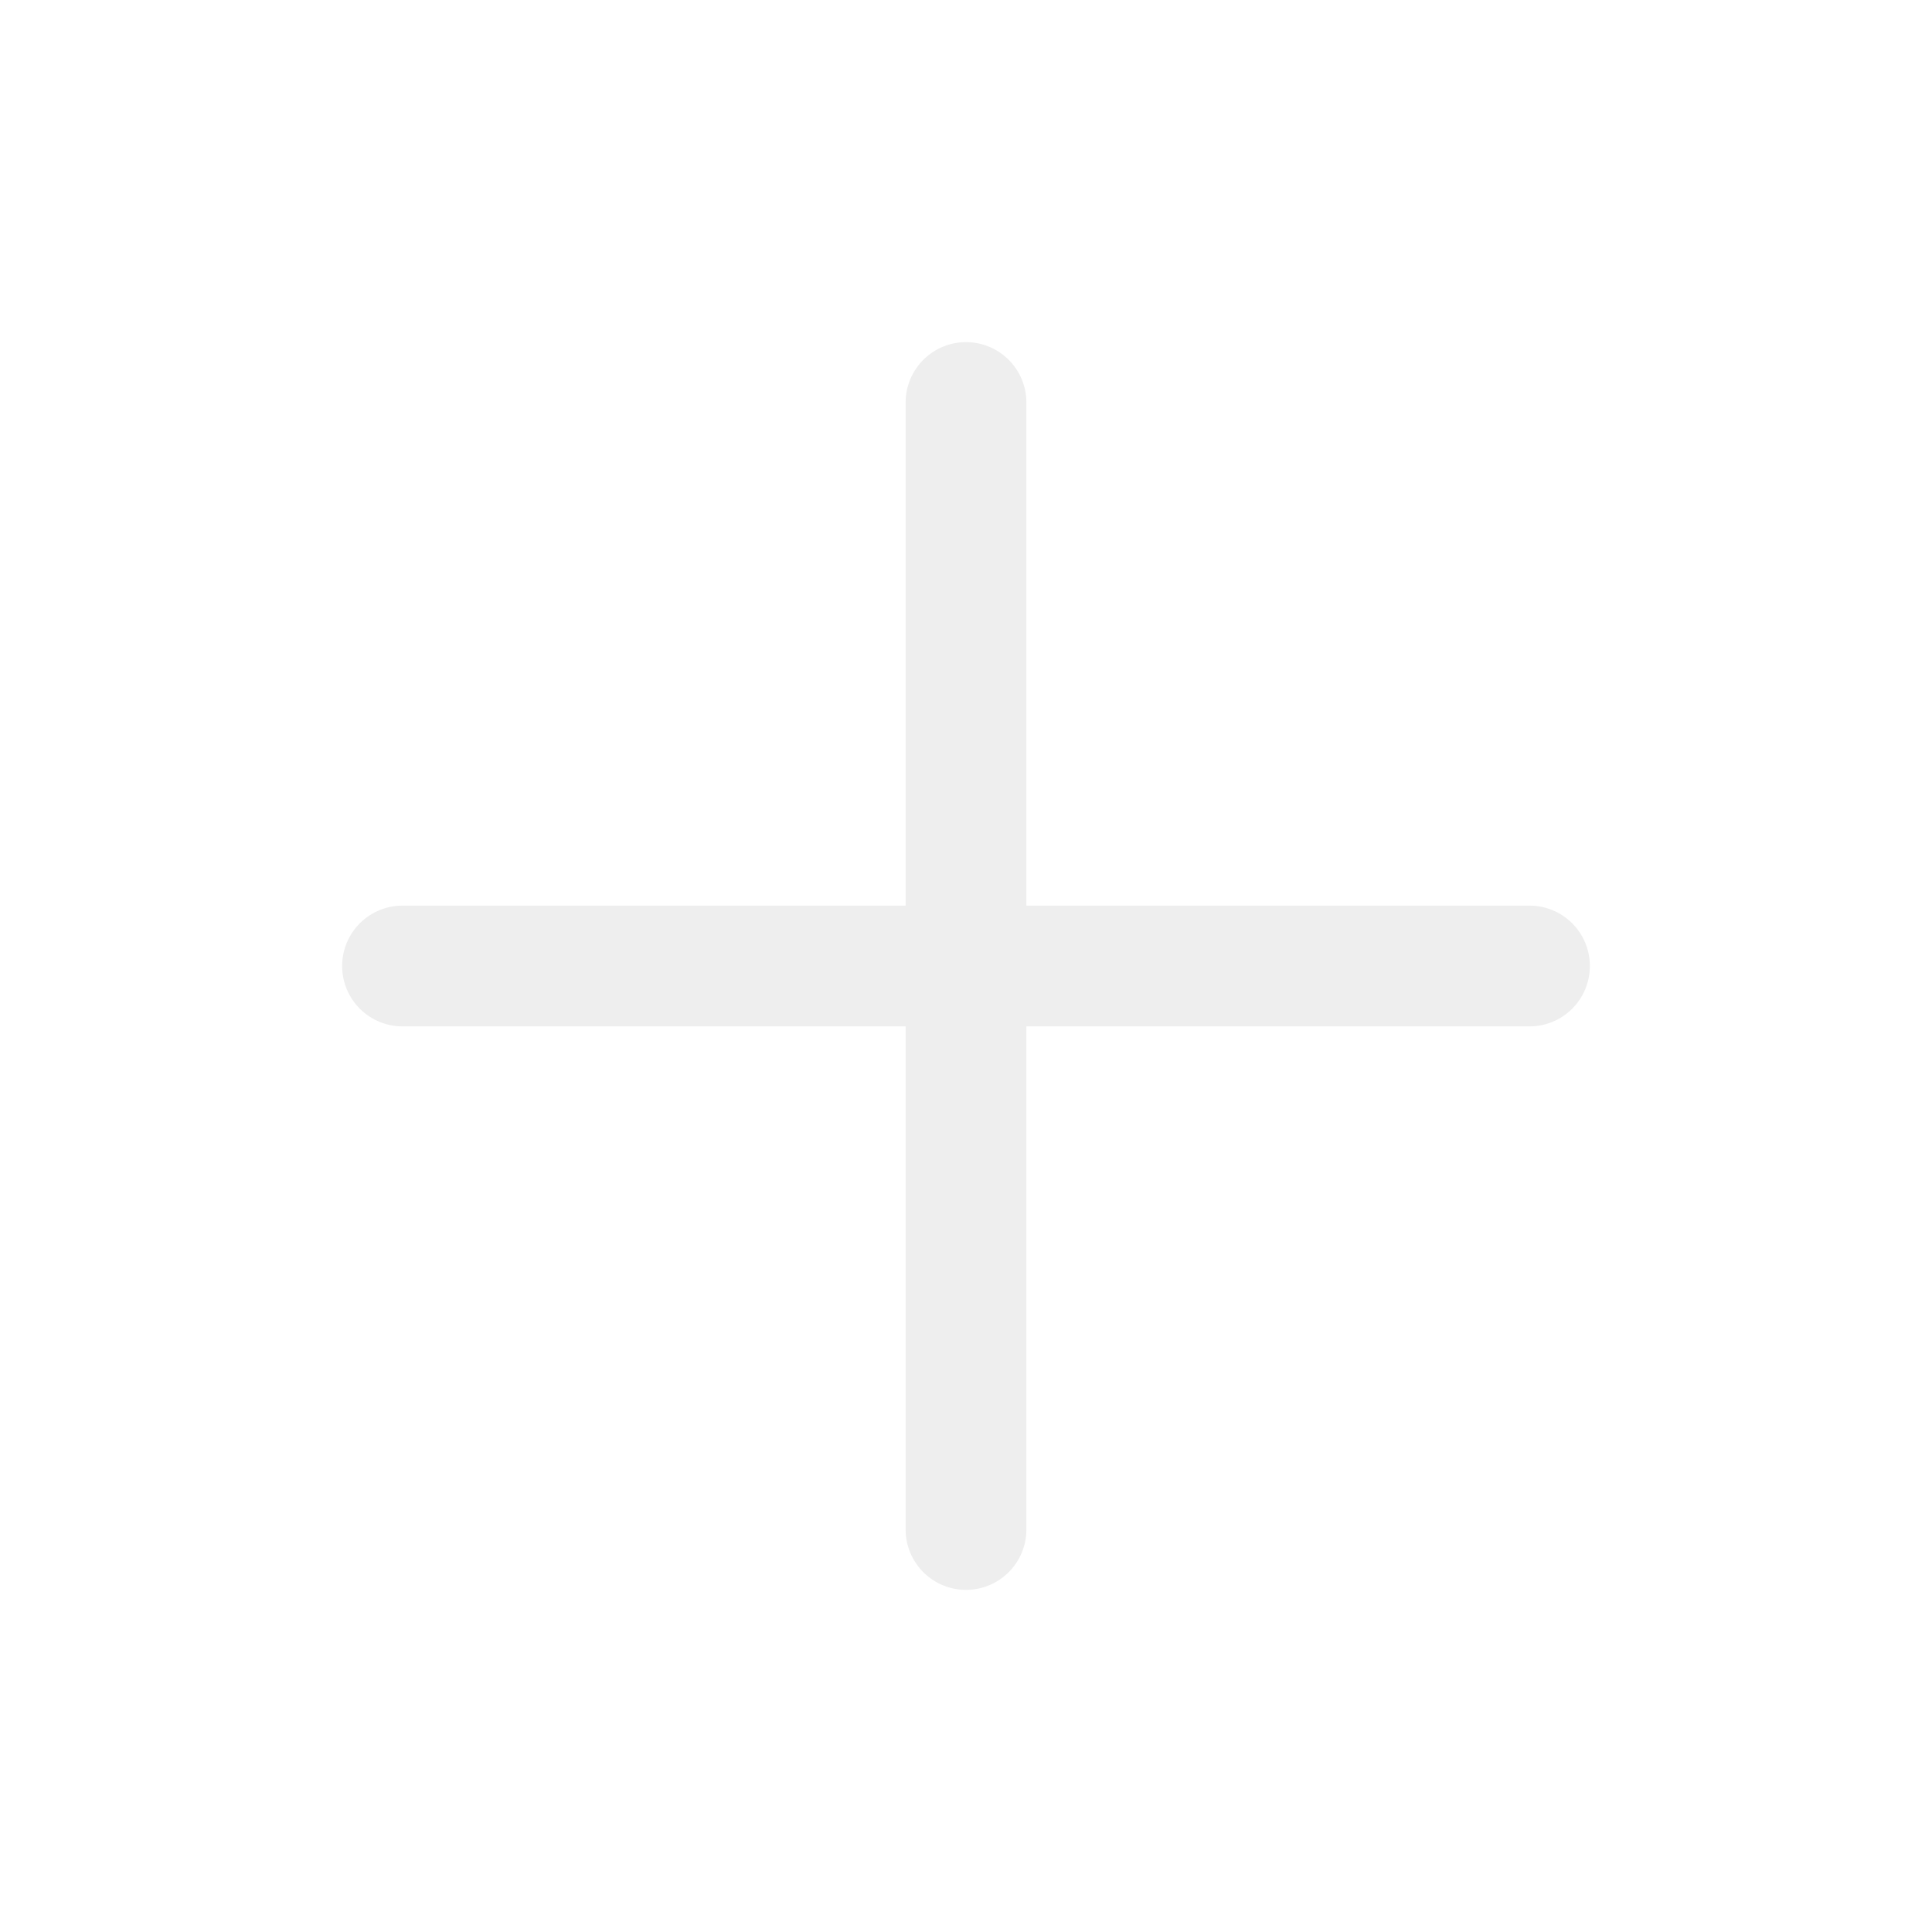
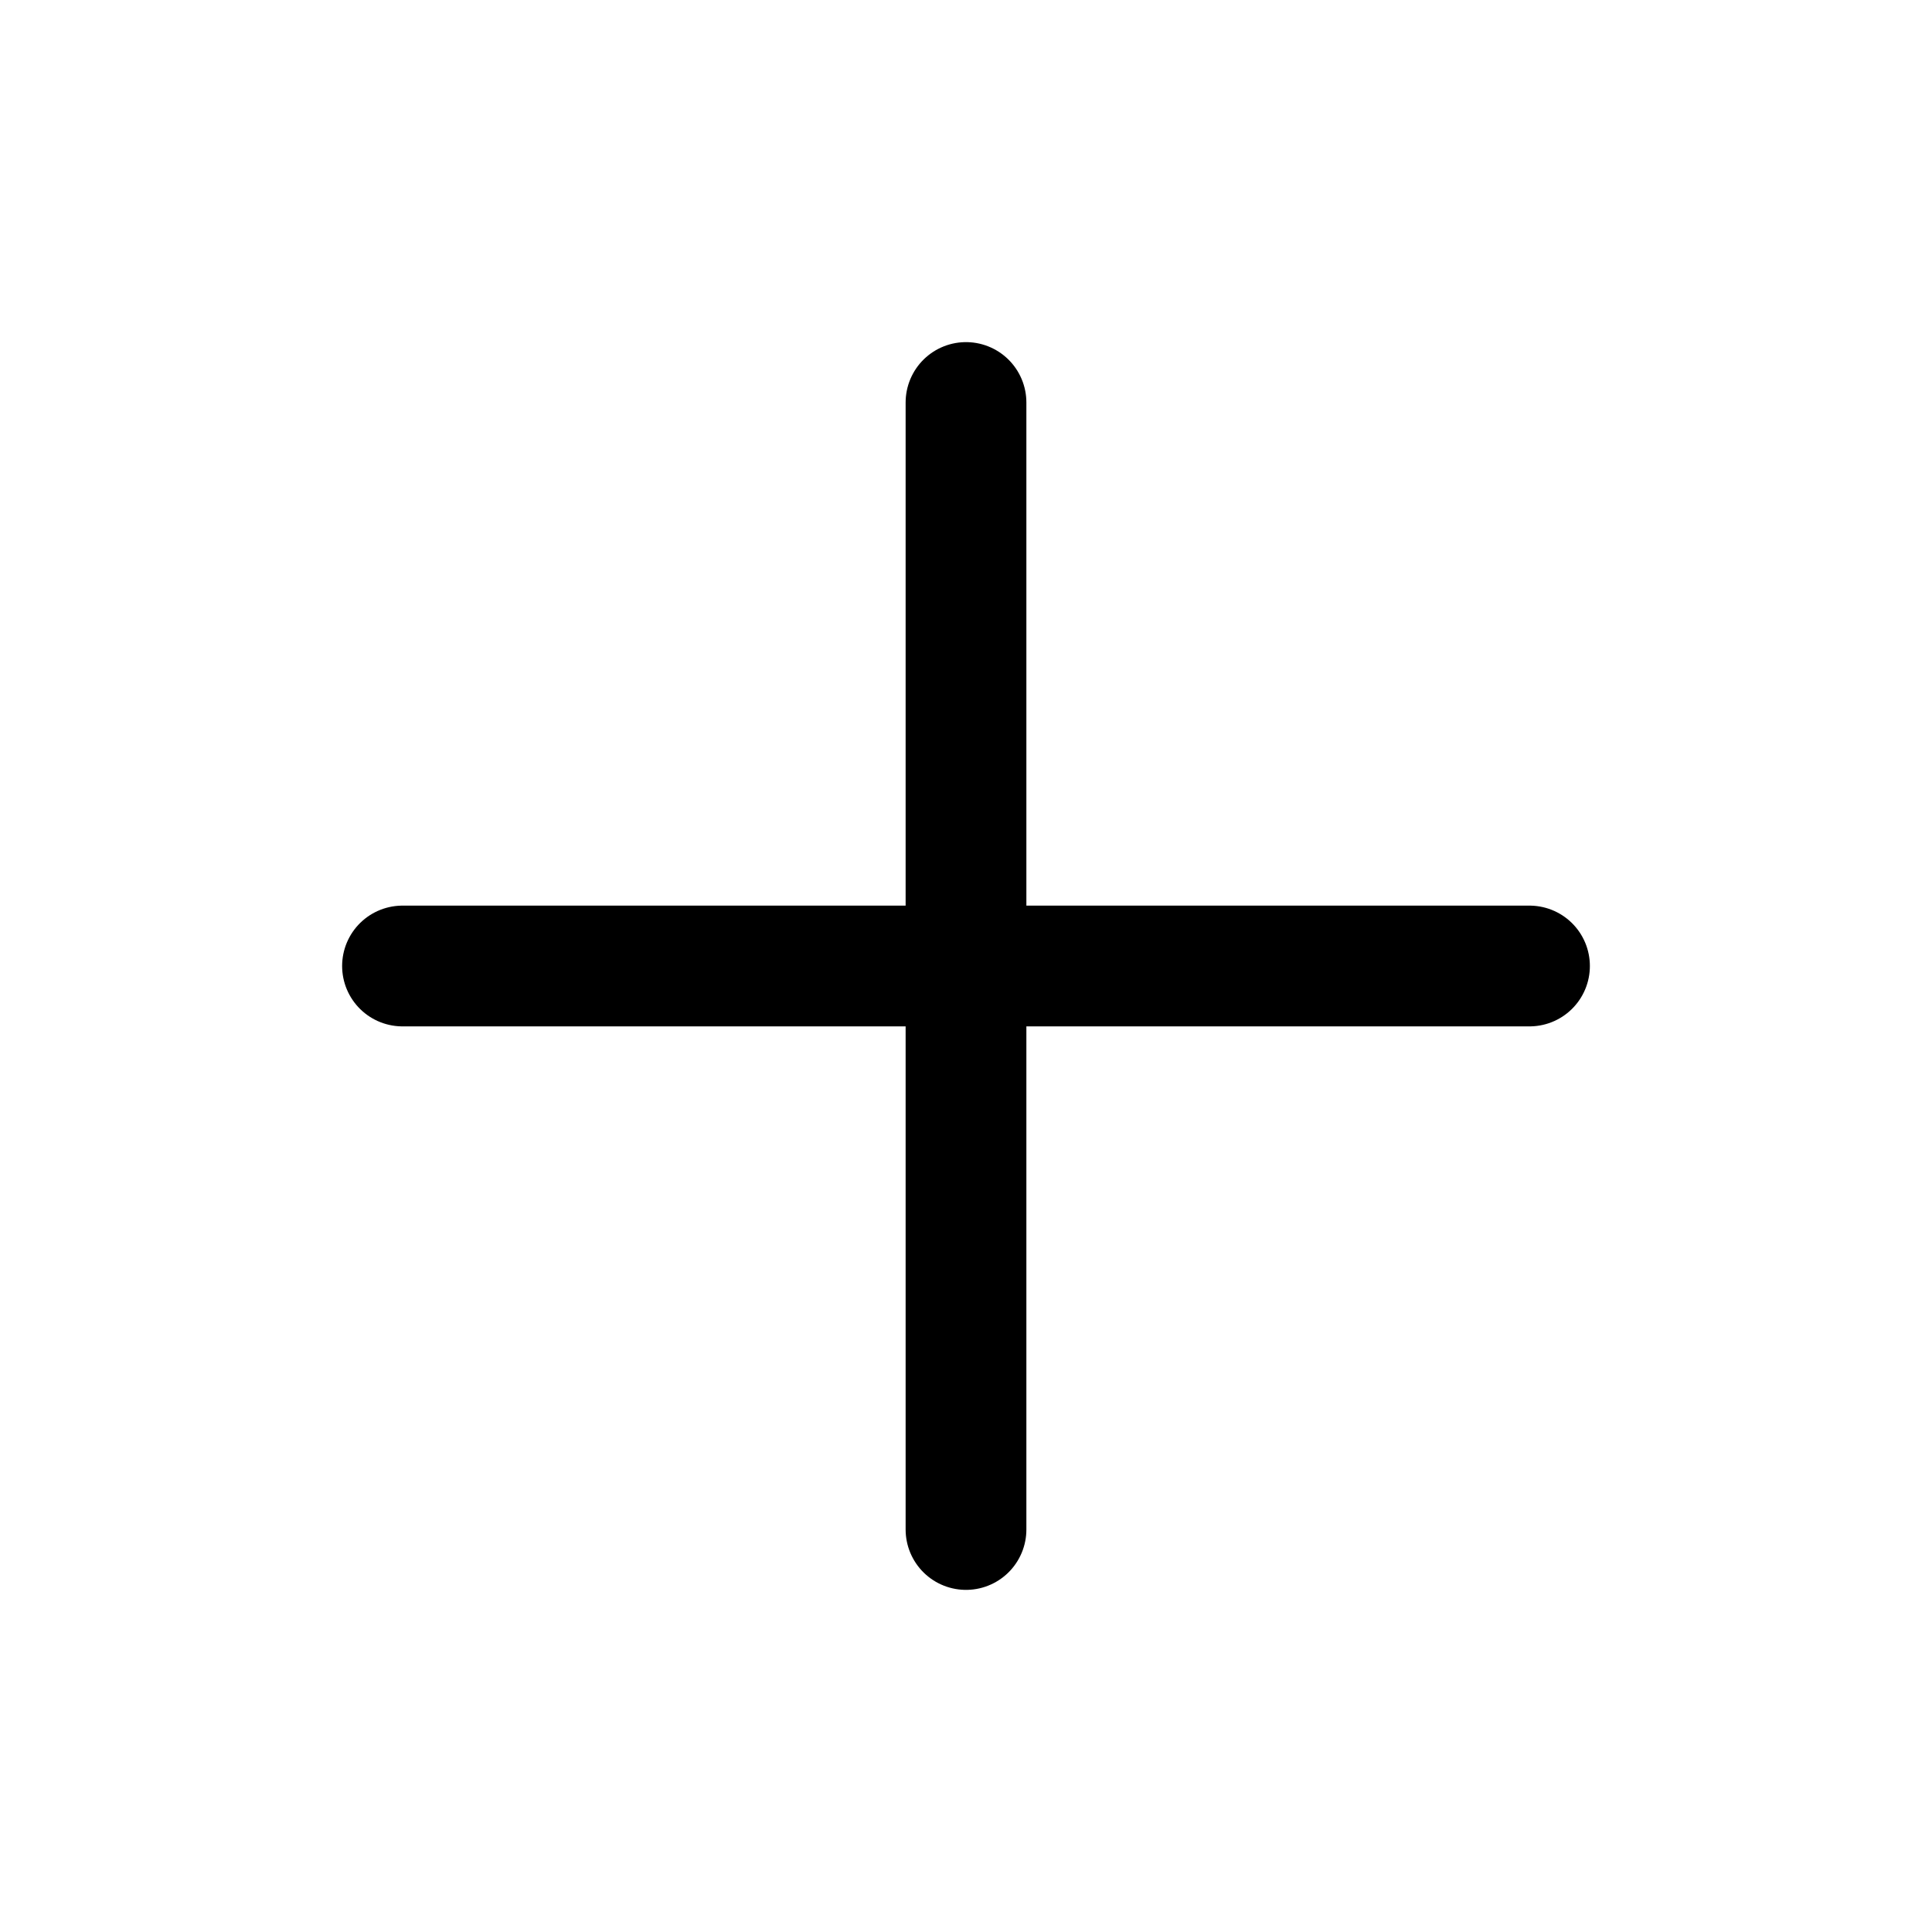
- <svg xmlns="http://www.w3.org/2000/svg" class="icon icon-tabler icon-tabler-plus" width="44" height="44" viewBox="0 0 24 24" stroke-width="1.5" stroke="#eee" fill="none" stroke-linecap="round" stroke-linejoin="round">
+ <svg xmlns="http://www.w3.org/2000/svg" class="icon icon-tabler icon-tabler-plus" width="44" height="44" viewBox="0 0 24 24" stroke-width="1.5" stroke="#000" fill="none" stroke-linecap="round" stroke-linejoin="round">
  <path stroke="none" d="M0 0h24v24H0z" />
  <line x1="12" y1="5" x2="12" y2="19" />
  <line x1="5" y1="12" x2="19" y2="12" />
</svg>
